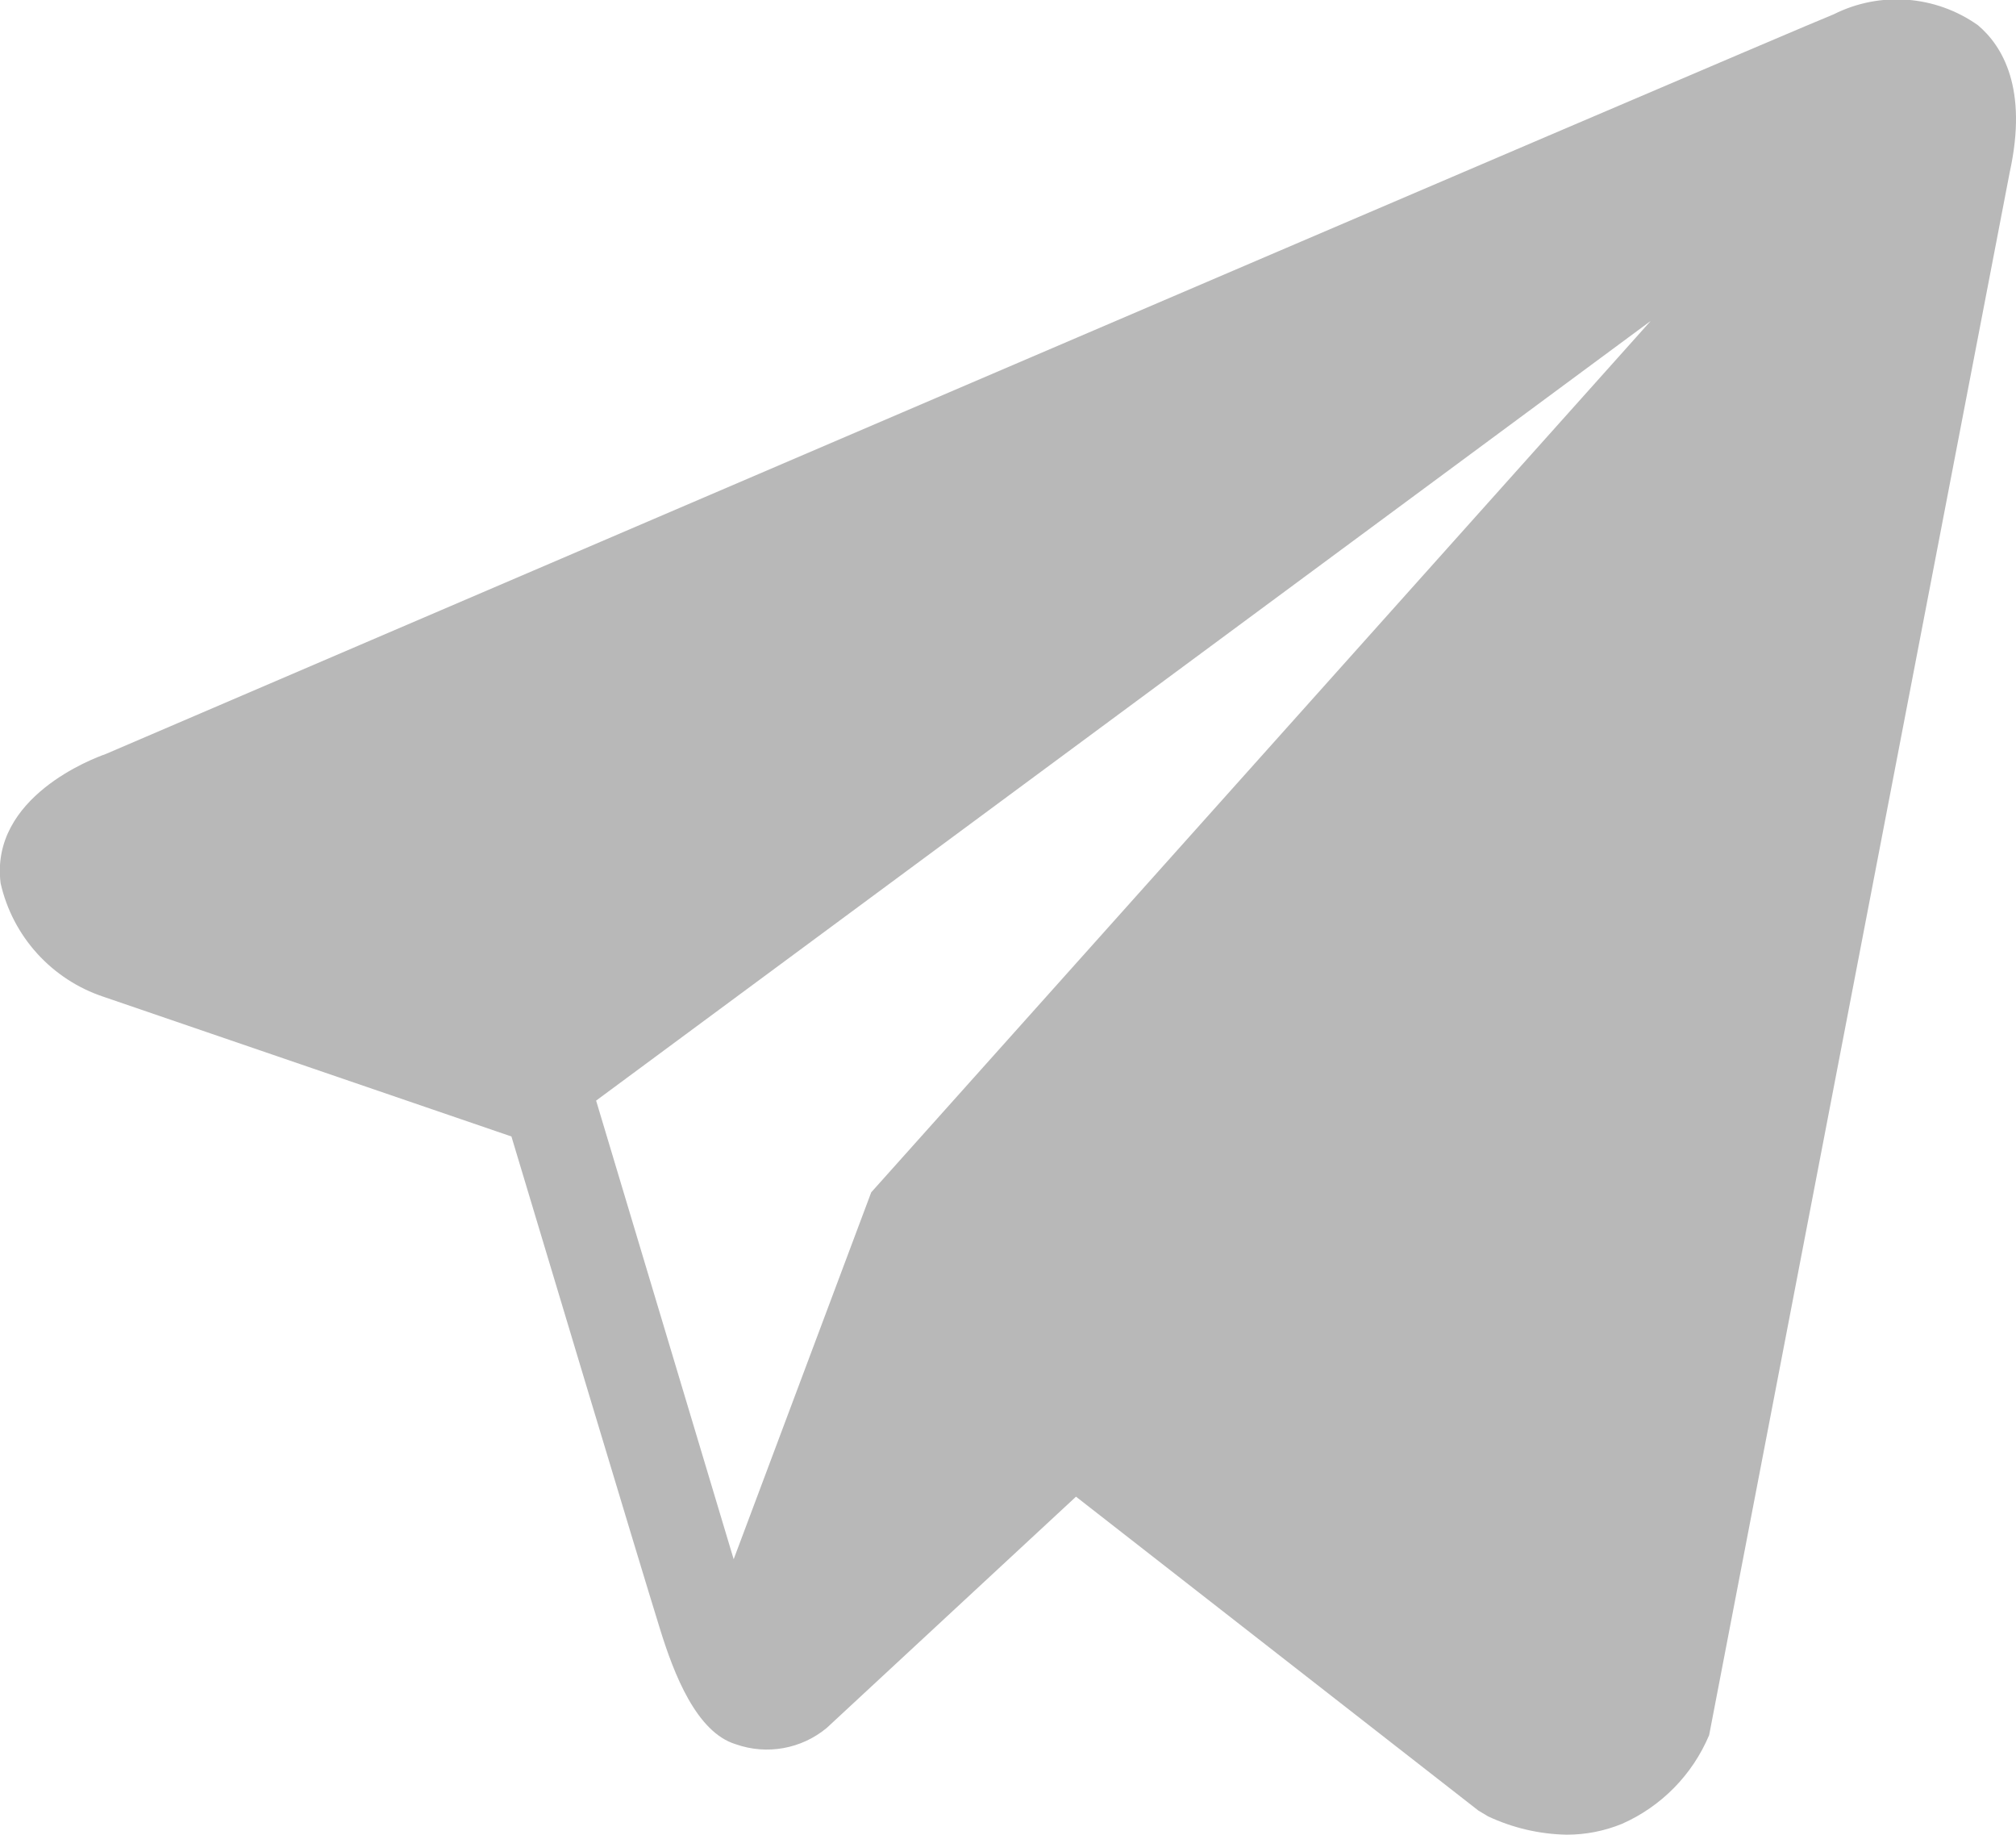
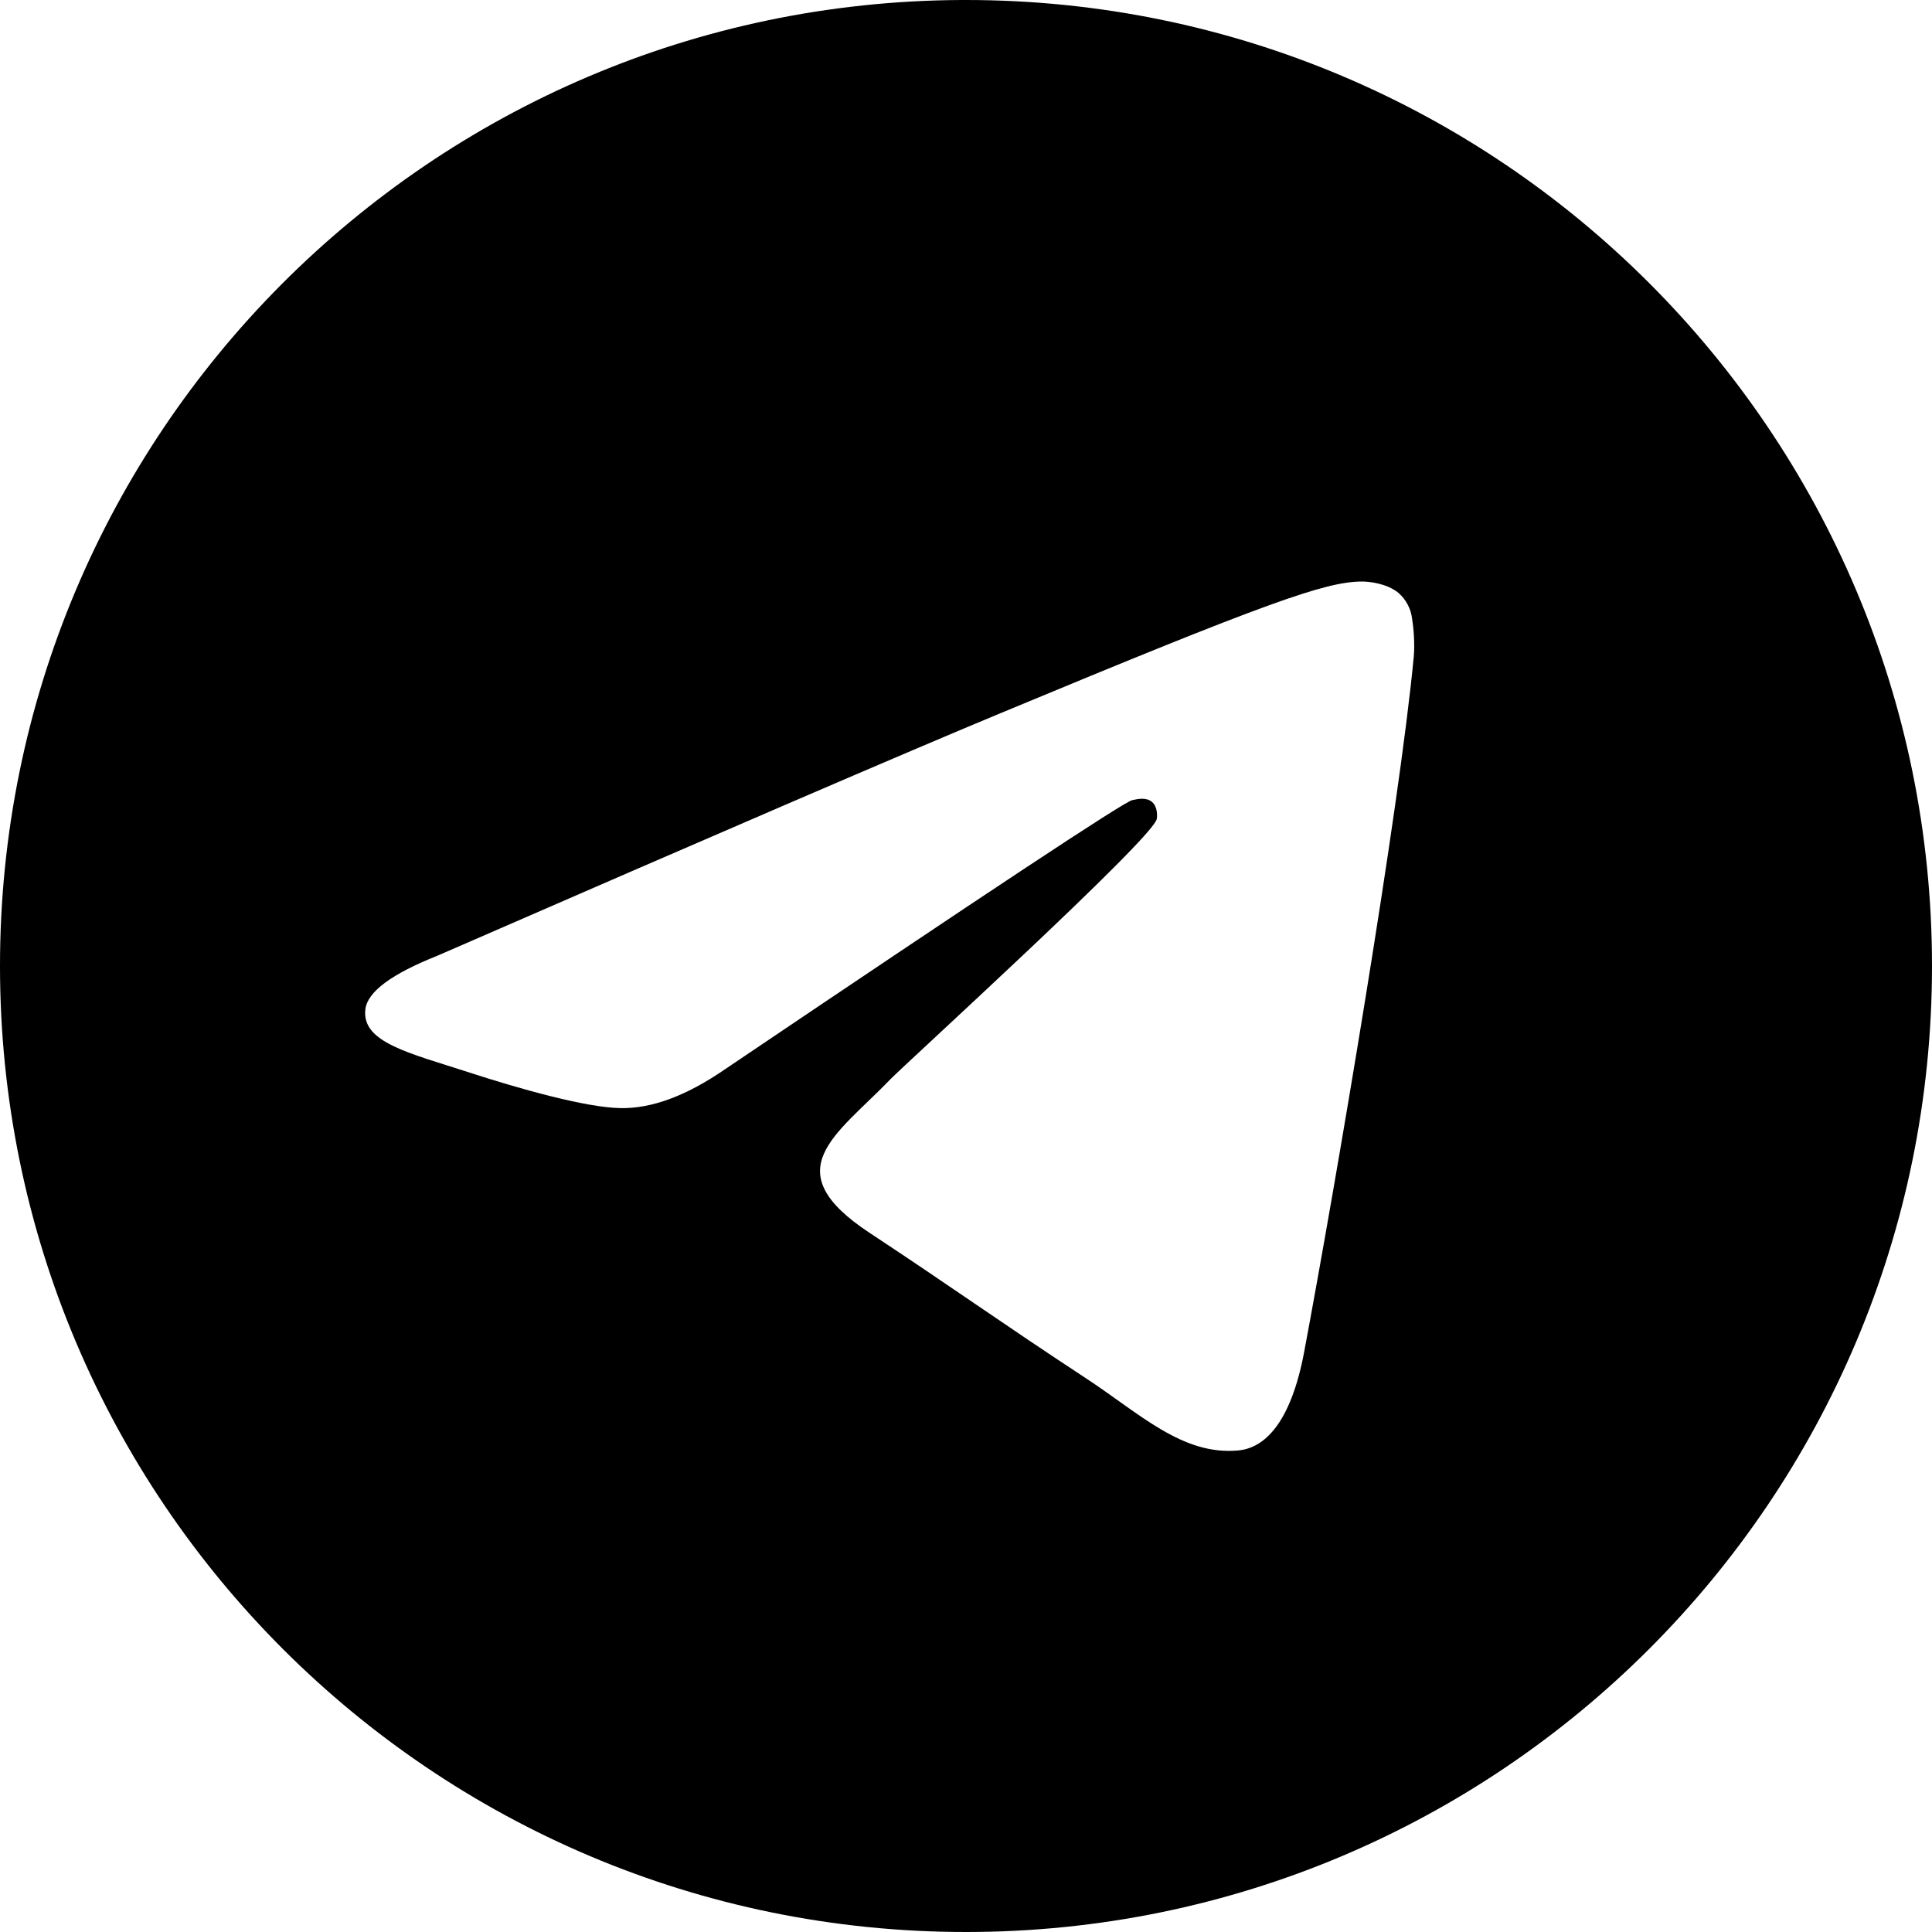
- <svg xmlns="http://www.w3.org/2000/svg" width="43.968" height="40" viewBox="0 0 43.968 40">
-   <path id="icons8-telegram-app_1_" data-name="icons8-telegram-app (1)" d="M46.137,6.552a3.064,3.064,0,0,0-3.146-.238h0C41.708,6.828,6.728,21.832,5.3,22.445c-.259.09-2.521.934-2.288,2.814a3.4,3.4,0,0,0,2.248,2.478l8.893,3.045c.59,1.964,2.765,9.21,3.246,10.758.3.965.789,2.233,1.646,2.494a2.044,2.044,0,0,0,1.984-.355l5.437-5.043,8.777,6.845.209.125a4.226,4.226,0,0,0,1.712.4,3.168,3.168,0,0,0,1.211-.237,3.669,3.669,0,0,0,1.9-1.935L46.831,9.753C47.231,7.933,46.675,7.007,46.137,6.552ZM22,32l-3,8L16,30,39,13Z" transform="translate(-2.999 -6.002)" fill="#b8b8b8" />
+ <svg xmlns="http://www.w3.org/2000/svg" role="img" viewBox="0 0 24 24">
+   <path d="M11.944 0A12 12 0 0 0 0 12a12 12 0 0 0 12 12 12 12 0 0 0 12-12A12 12 0 0 0 12 0a12 12 0 0 0-.056 0zm4.962 7.224c.1-.002.321.023.465.14a.506.506 0 0 1 .171.325c.016.093.036.306.02.472-.18 1.898-.962 6.502-1.36 8.627-.168.9-.499 1.201-.82 1.23-.696.065-1.225-.46-1.9-.902-1.056-.693-1.653-1.124-2.678-1.8-1.185-.78-.417-1.21.258-1.91.177-.184 3.247-2.977 3.307-3.23.007-.032.014-.15-.056-.212s-.174-.041-.249-.024c-.106.024-1.793 1.14-5.061 3.345-.48.33-.913.49-1.302.48-.428-.008-1.252-.241-1.865-.44-.752-.245-1.349-.374-1.297-.789.027-.216.325-.437.893-.663 3.498-1.524 5.83-2.529 6.998-3.014 3.332-1.386 4.025-1.627 4.476-1.635z" />
</svg>
